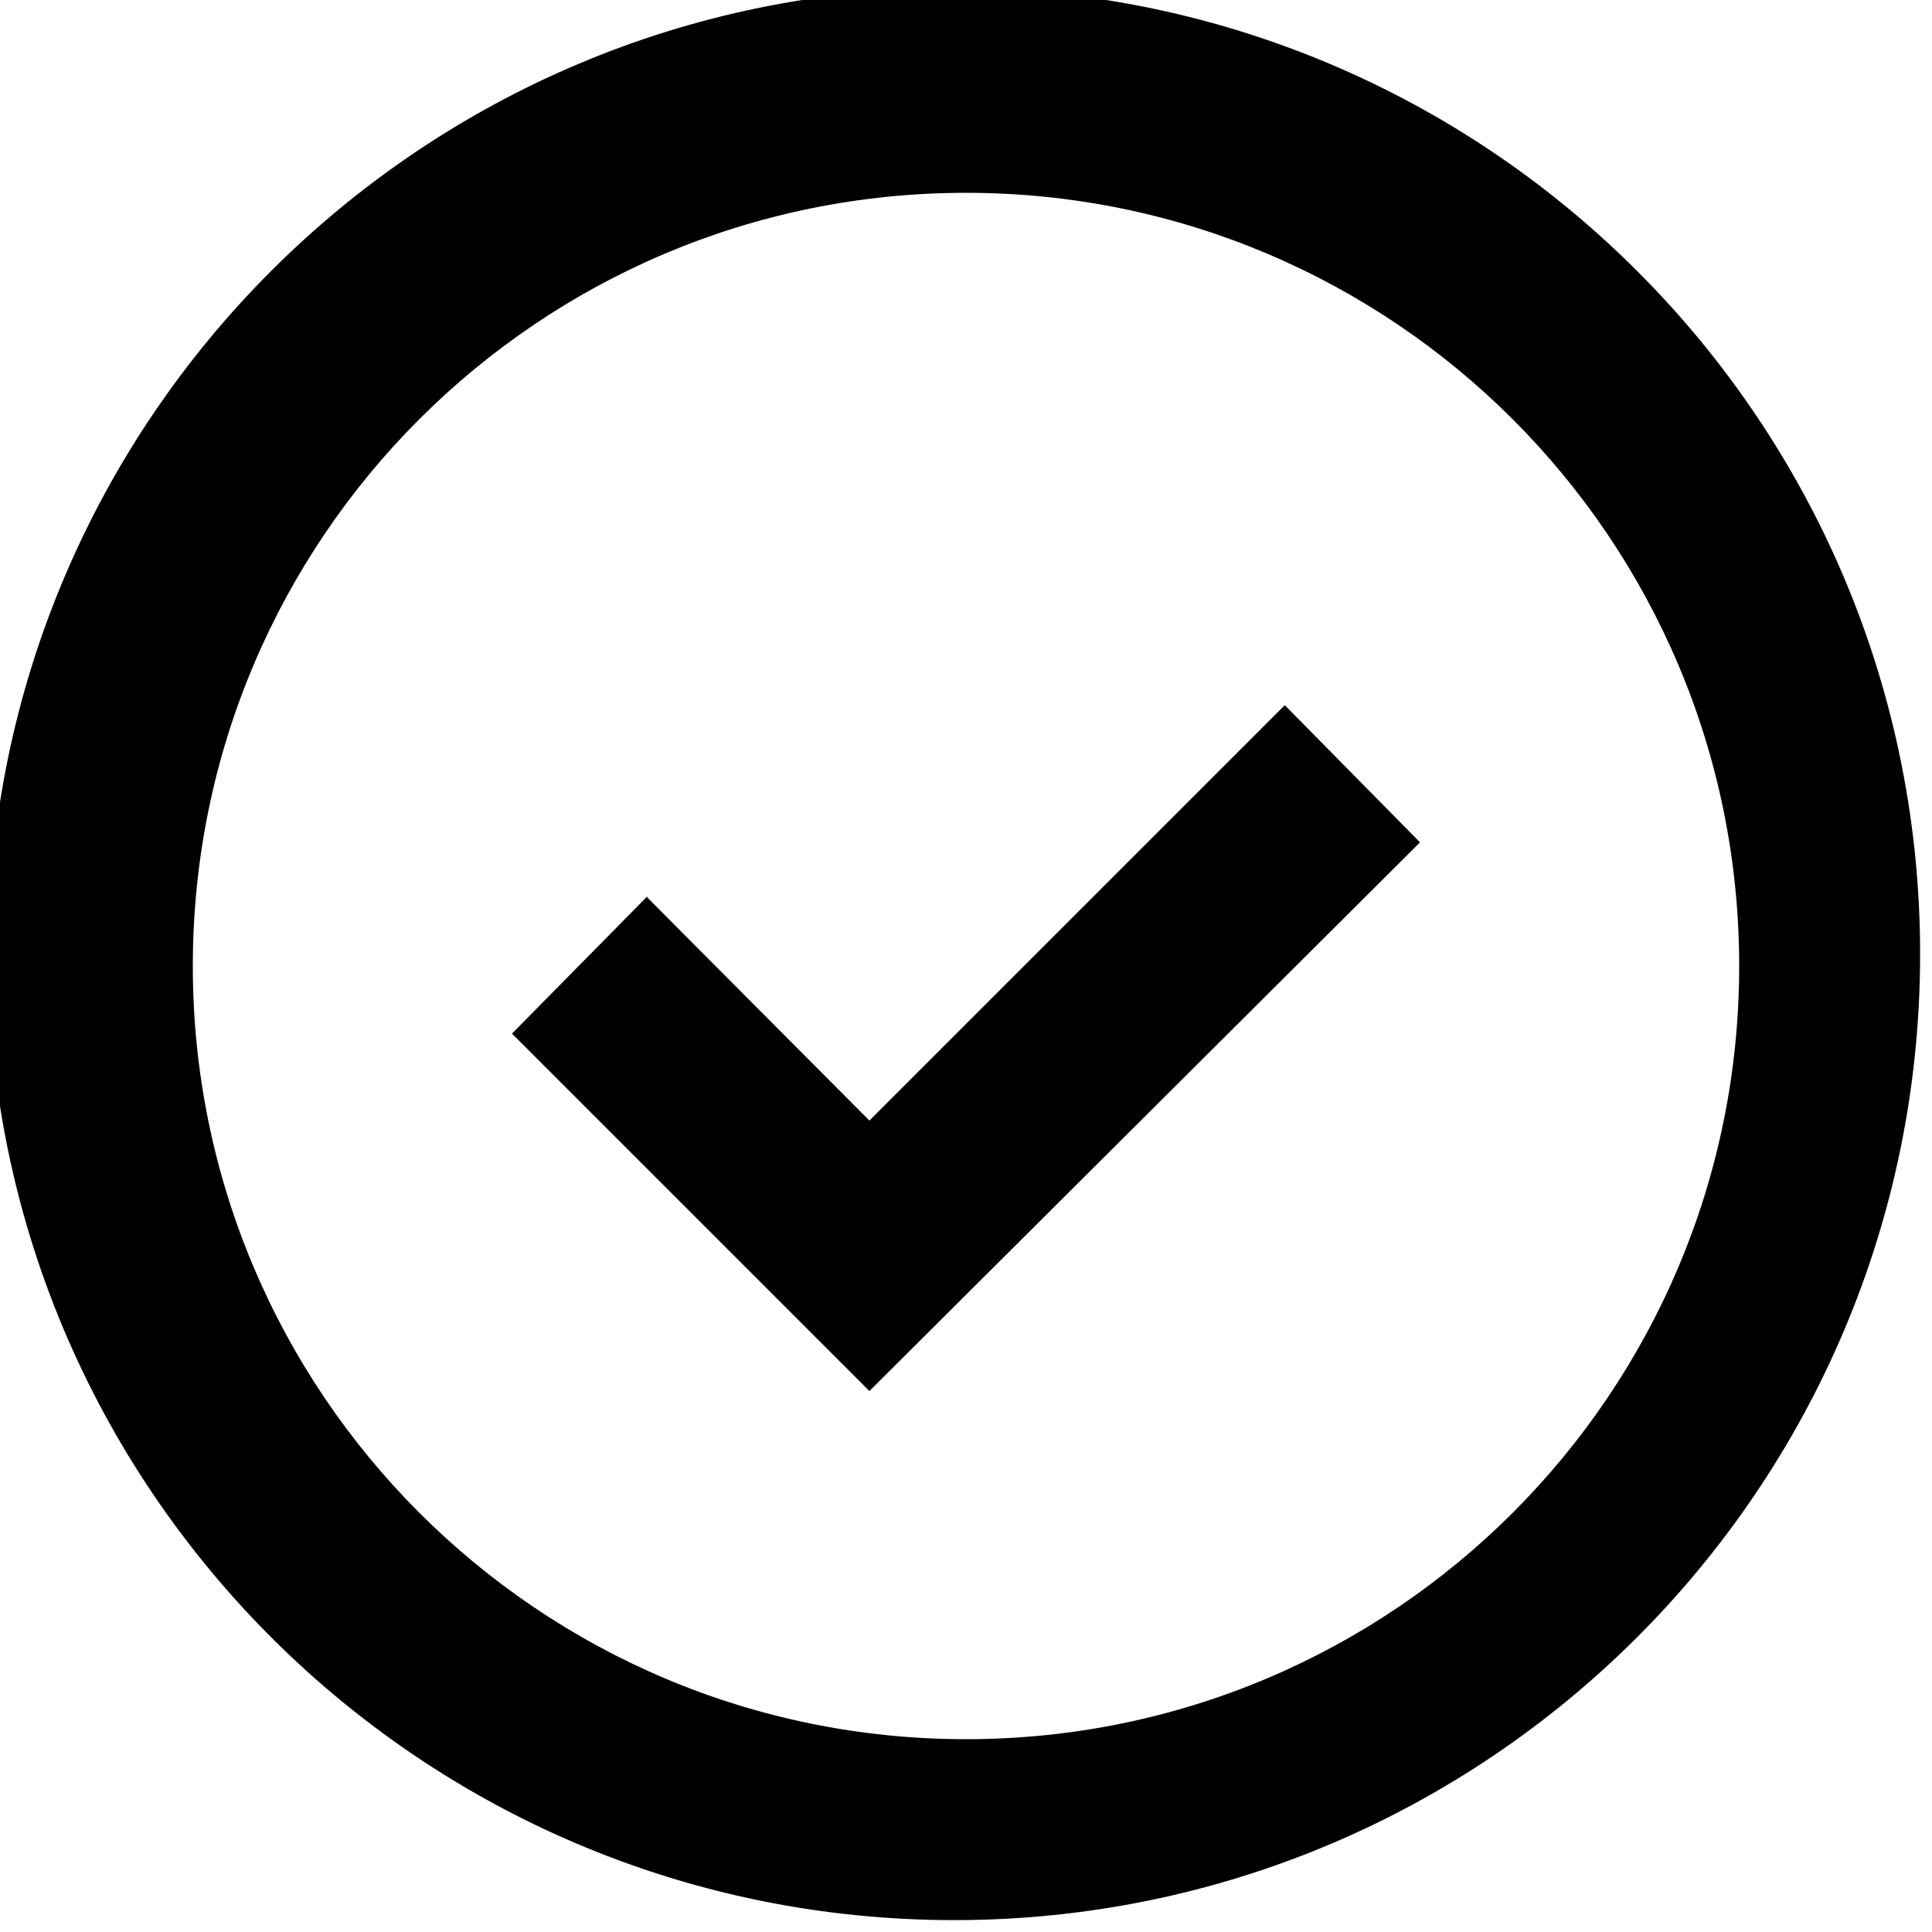
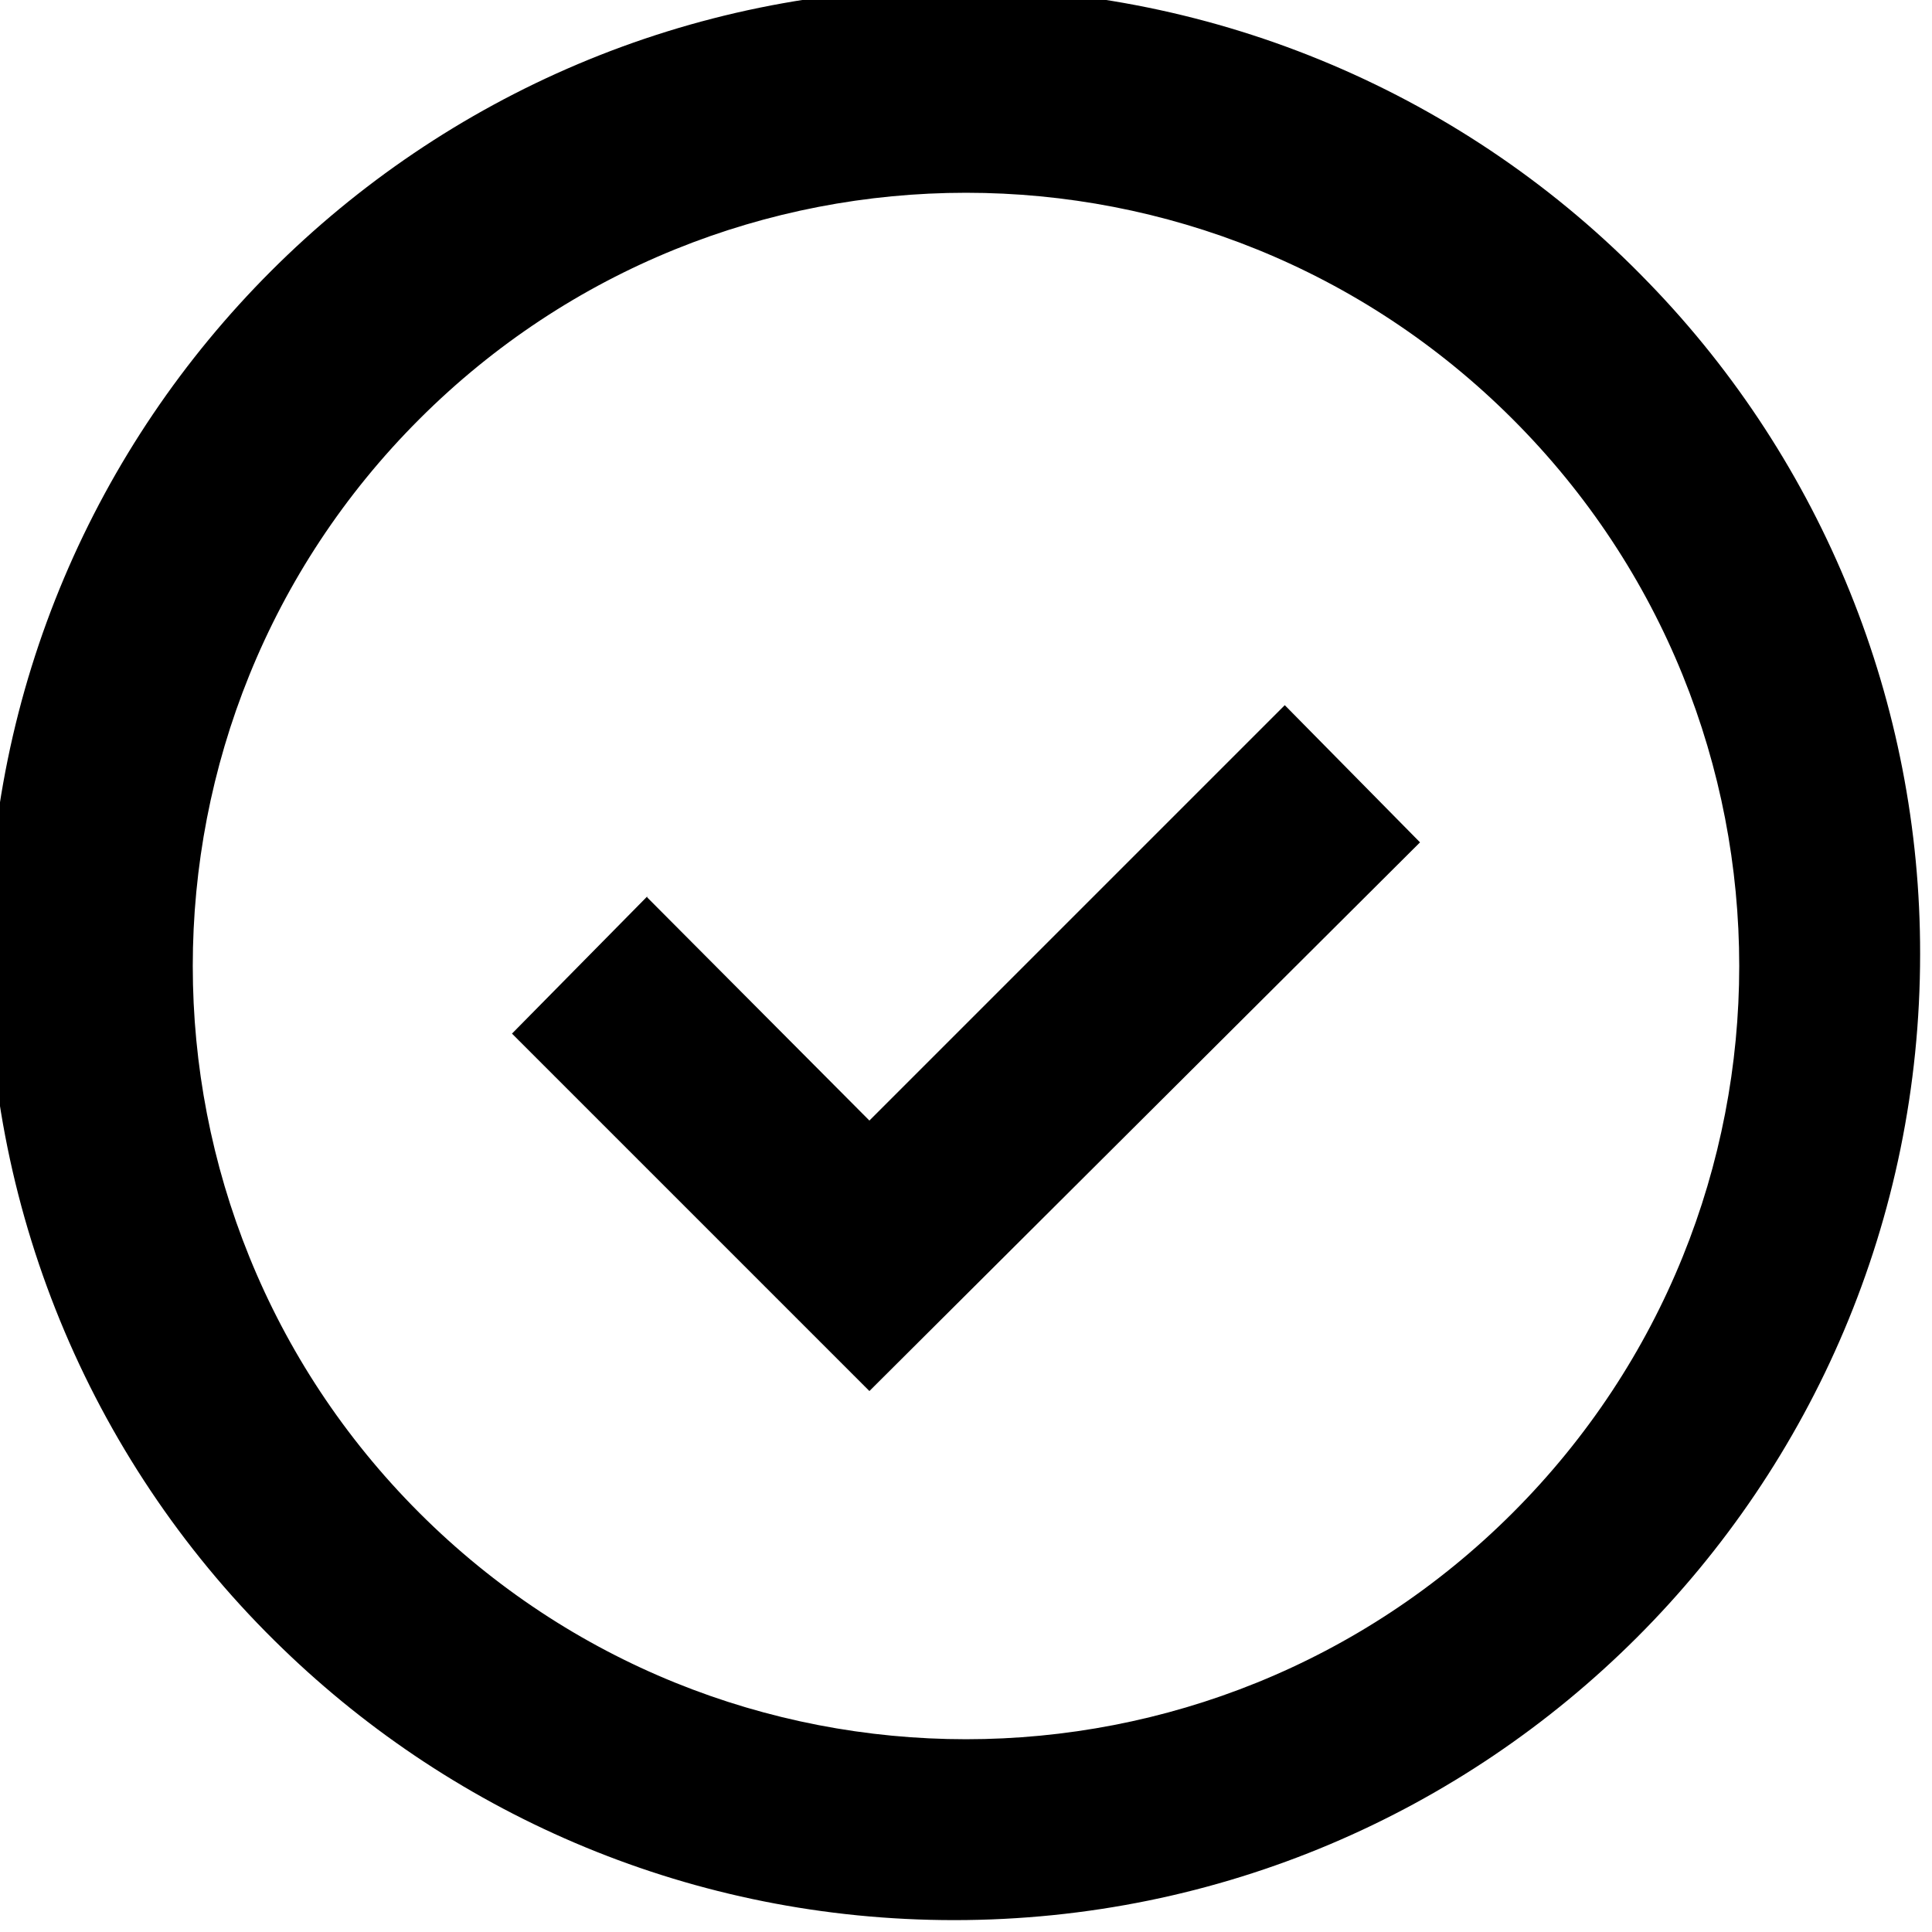
- <svg xmlns="http://www.w3.org/2000/svg" version="1.1" width="20" height="20" viewBox="0 0 20 20">
-   <path d="M2.93 17.070c-1.884-1.821-3.053-4.37-3.053-7.193 0-5.523 4.477-10 10-10 2.823 0 5.372 1.169 7.19 3.050l0.003 0.003c1.737 1.796 2.807 4.247 2.807 6.947 0 5.523-4.477 10-10 10-2.7 0-5.151-1.070-6.95-2.81l0.003 0.003zM15.66 15.66c1.449-1.449 2.344-3.45 2.344-5.66 0-4.421-3.584-8.004-8.004-8.004-2.21 0-4.211 0.896-5.66 2.344v0c-1.449 1.449-2.344 3.45-2.344 5.66 0 4.421 3.584 8.004 8.004 8.004 2.21 0 4.211-0.896 5.66-2.344v0zM6.7 9.29l2.3 2.31 4.3-4.3 1.4 1.42-5.7 5.68-3.7-3.7 1.4-1.42z" />
+ <svg xmlns="http://www.w3.org/2000/svg" width="20" height="20">
+   <path d="M2.93 17.07A9.97 9.97 0 01-.123 9.877c0-5.523 4.477-10 10-10a9.968 9.968 0 017.19 3.05l.003.003a9.963 9.963 0 012.807 6.947c0 5.523-4.477 10-10 10-2.7 0-5.151-1.07-6.95-2.81l.003.003zm12.73-1.41A8.004 8.004 0 104.34 4.34a8.004 8.004 0 1011.32 11.32zM6.7 9.29L9 11.6l4.3-4.3 1.4 1.42L9 14.4l-3.7-3.7 1.4-1.42z" />
</svg>
